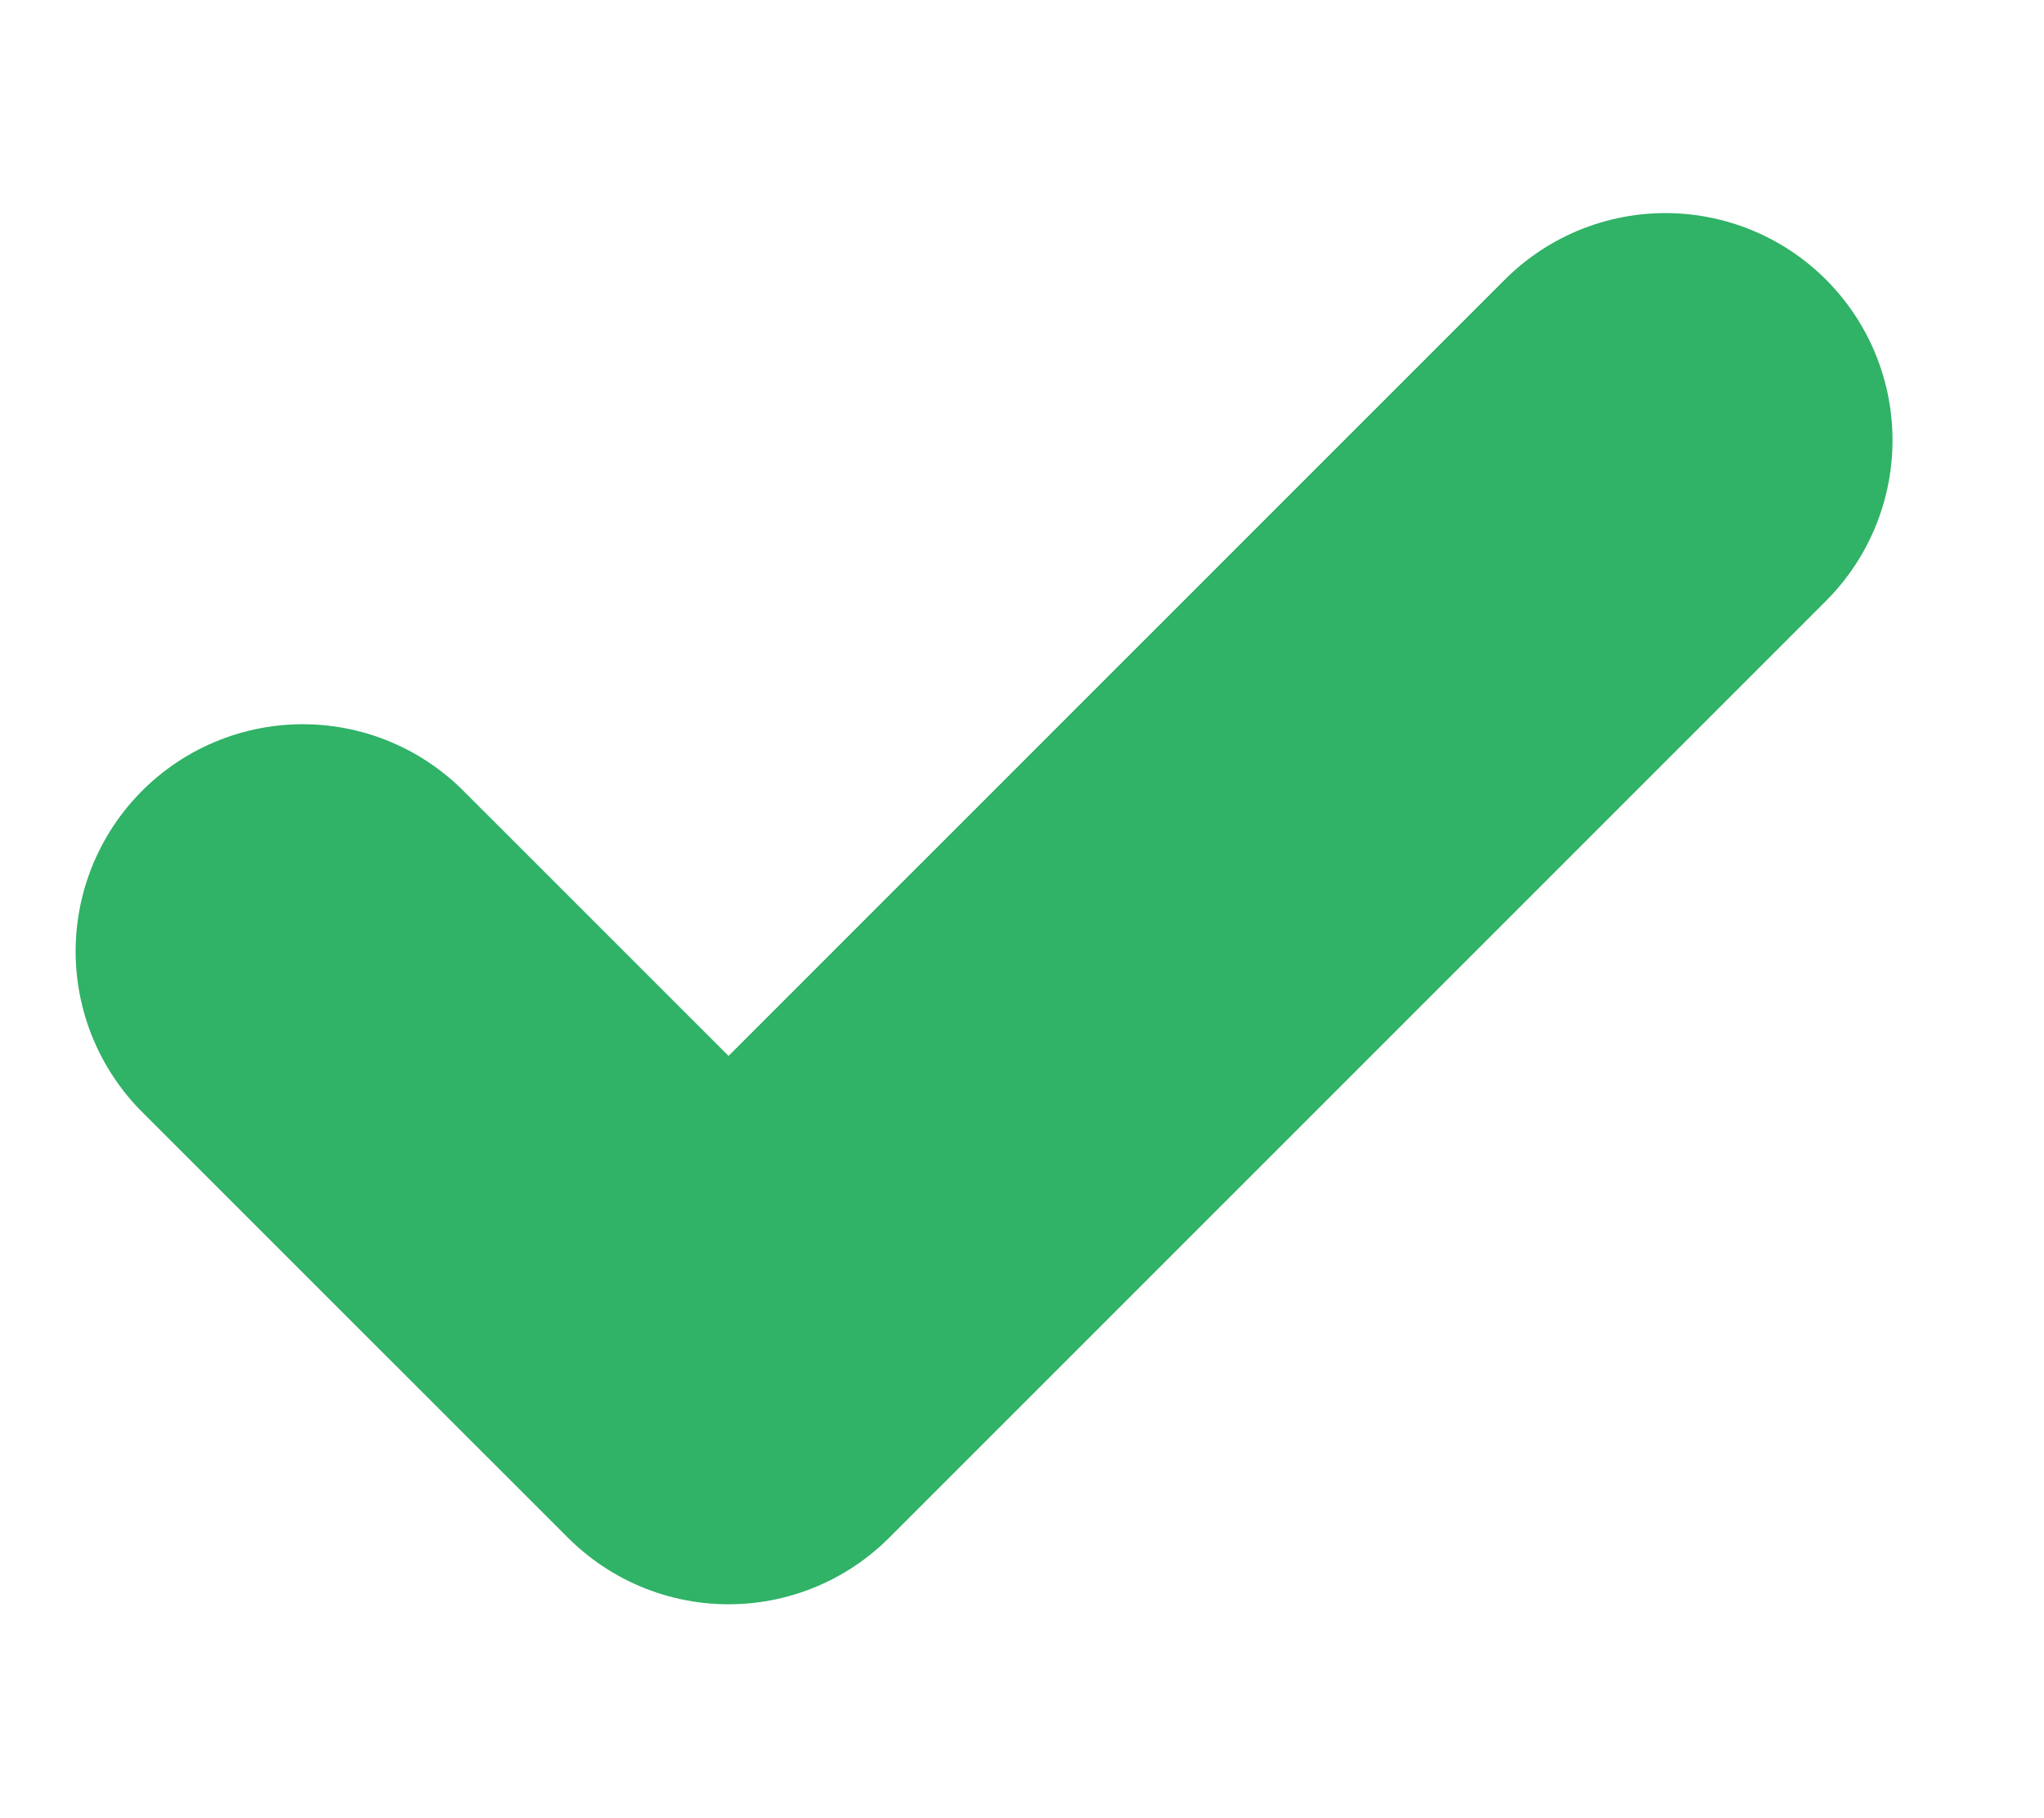
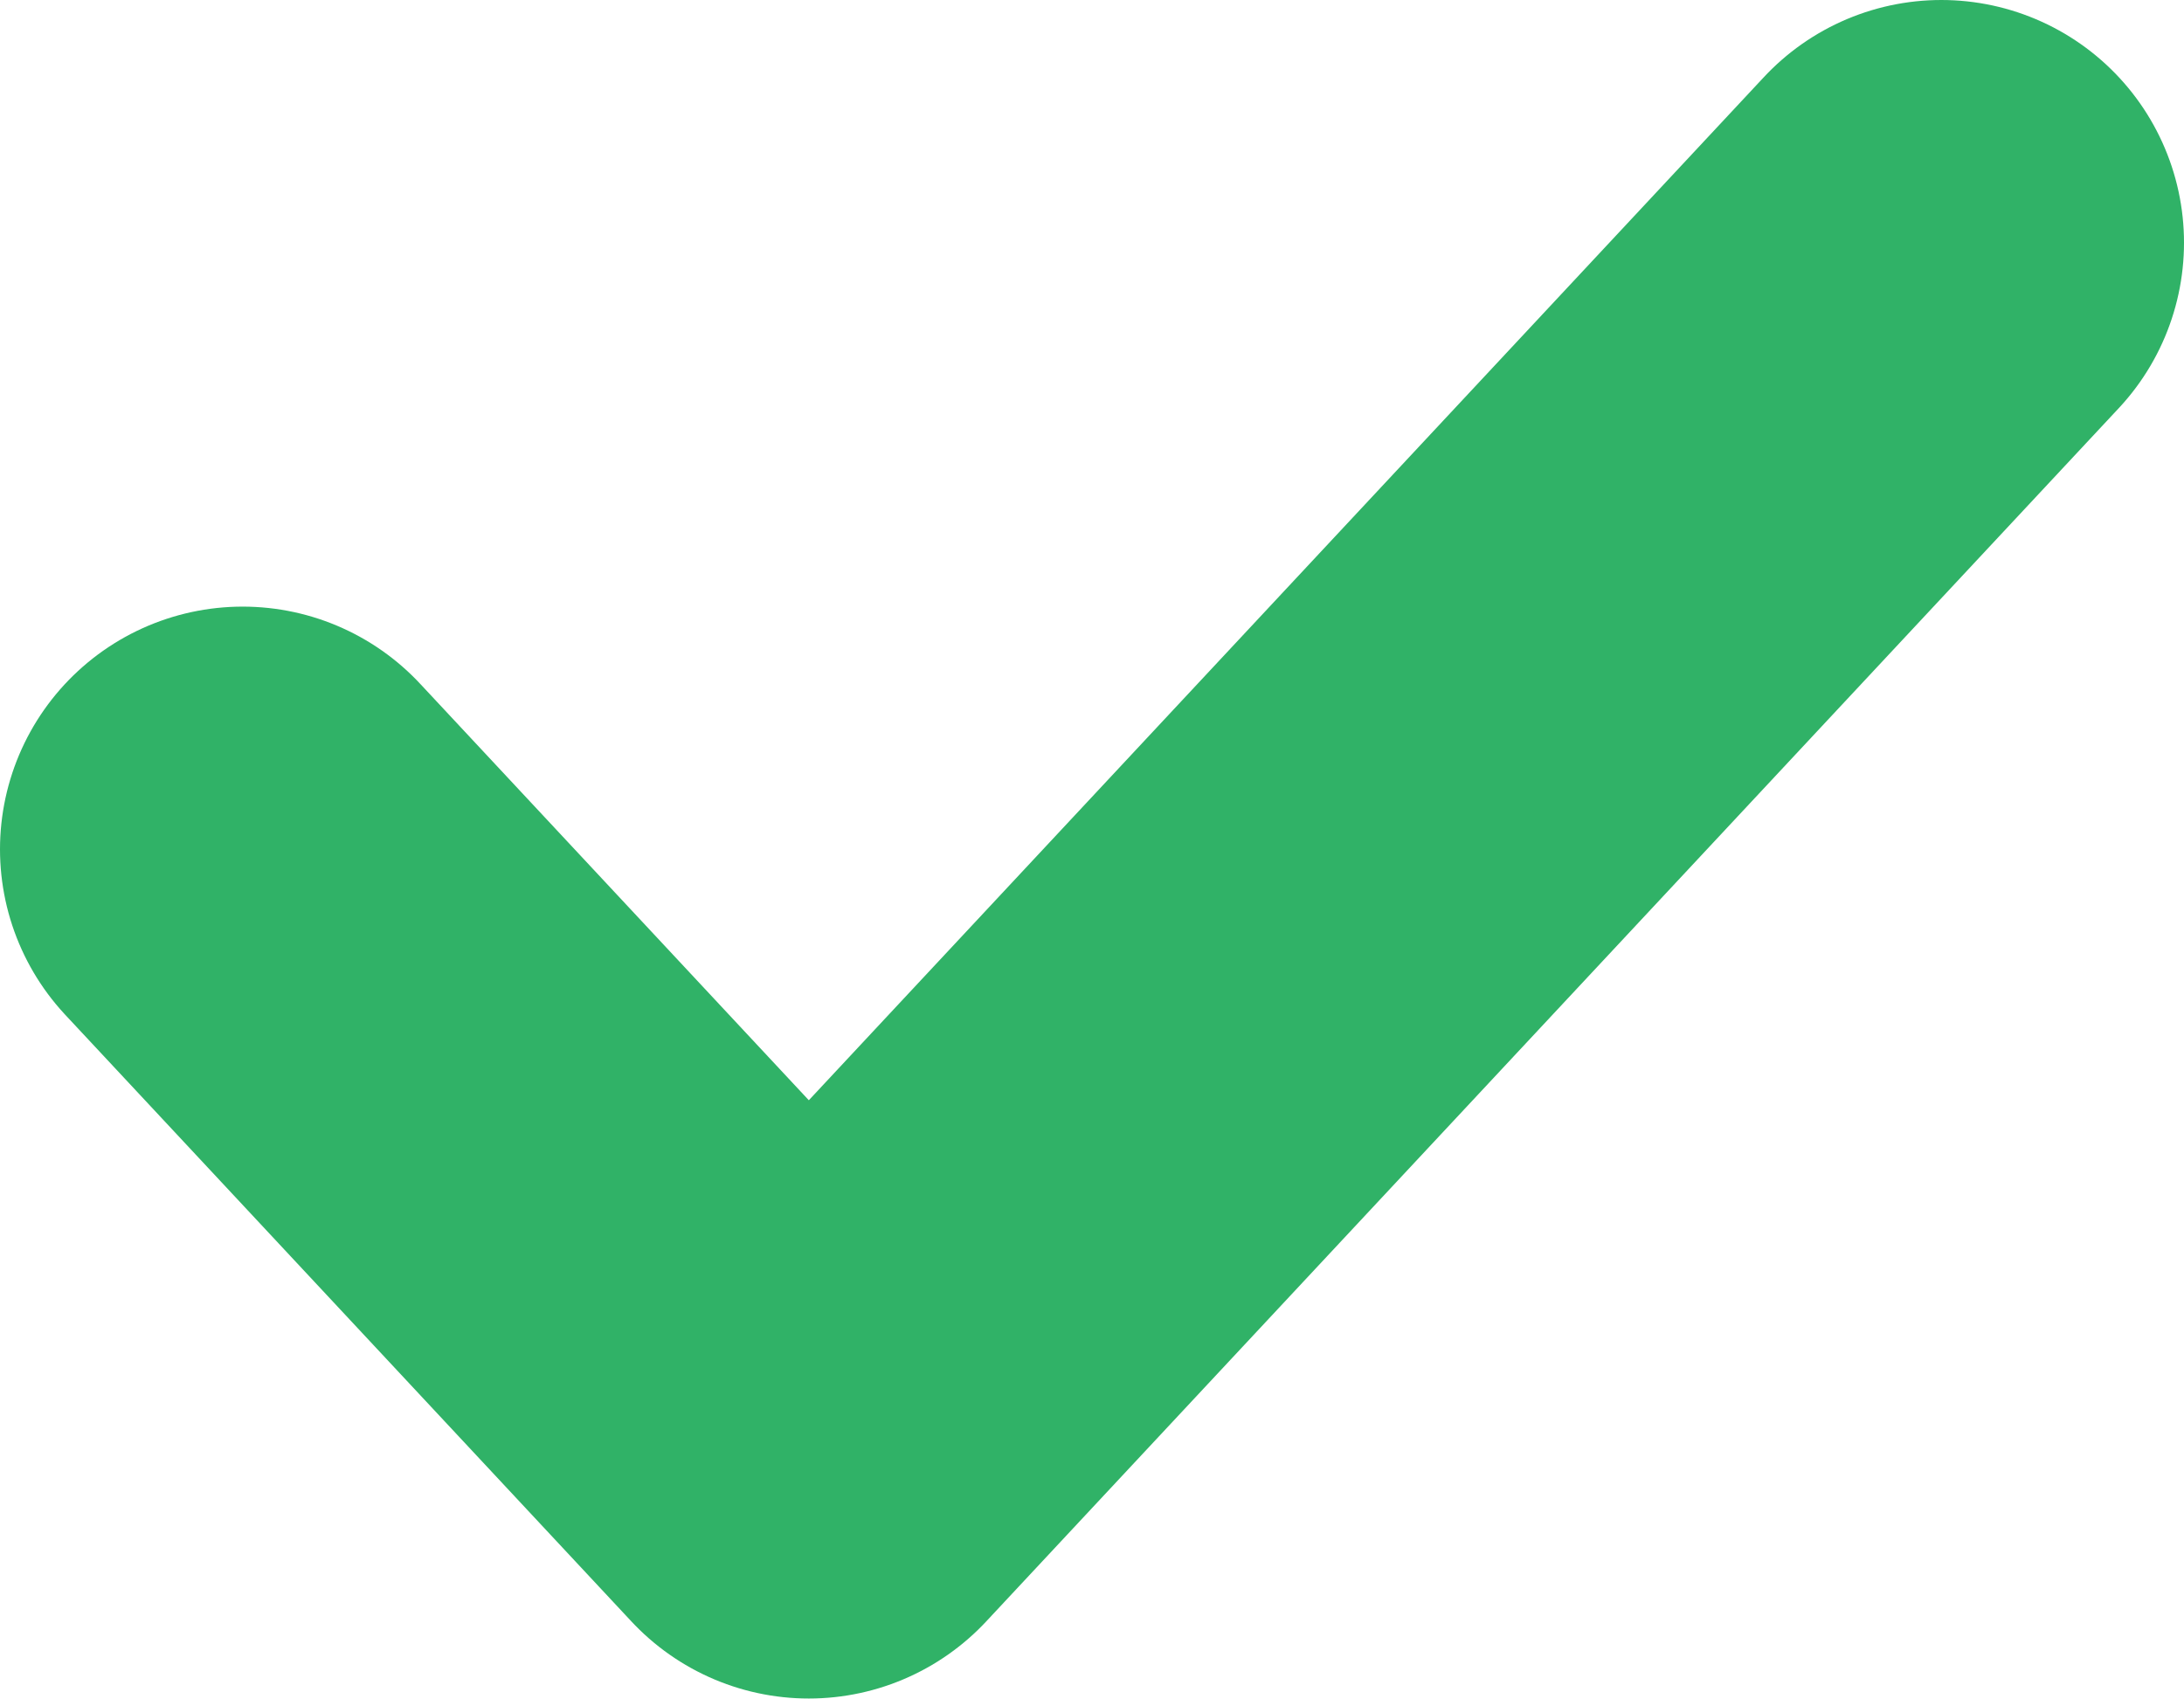
- <svg xmlns="http://www.w3.org/2000/svg" width="9" height="8" viewBox="0 0 9 8" fill="none">
-   <path d="M7.333 1.938L3.208 6.062L1.333 4.188" stroke="#30B267" stroke-width="2" stroke-linecap="round" stroke-linejoin="round" />
+ <svg xmlns="http://www.w3.org/2000/svg" width="9" height="7" viewBox="0 0 9 7" fill="none">
+   <path d="M8 1L3.333 6L1 3.5" stroke="#30B267" stroke-width="2" stroke-linecap="round" stroke-linejoin="round" />
</svg>
